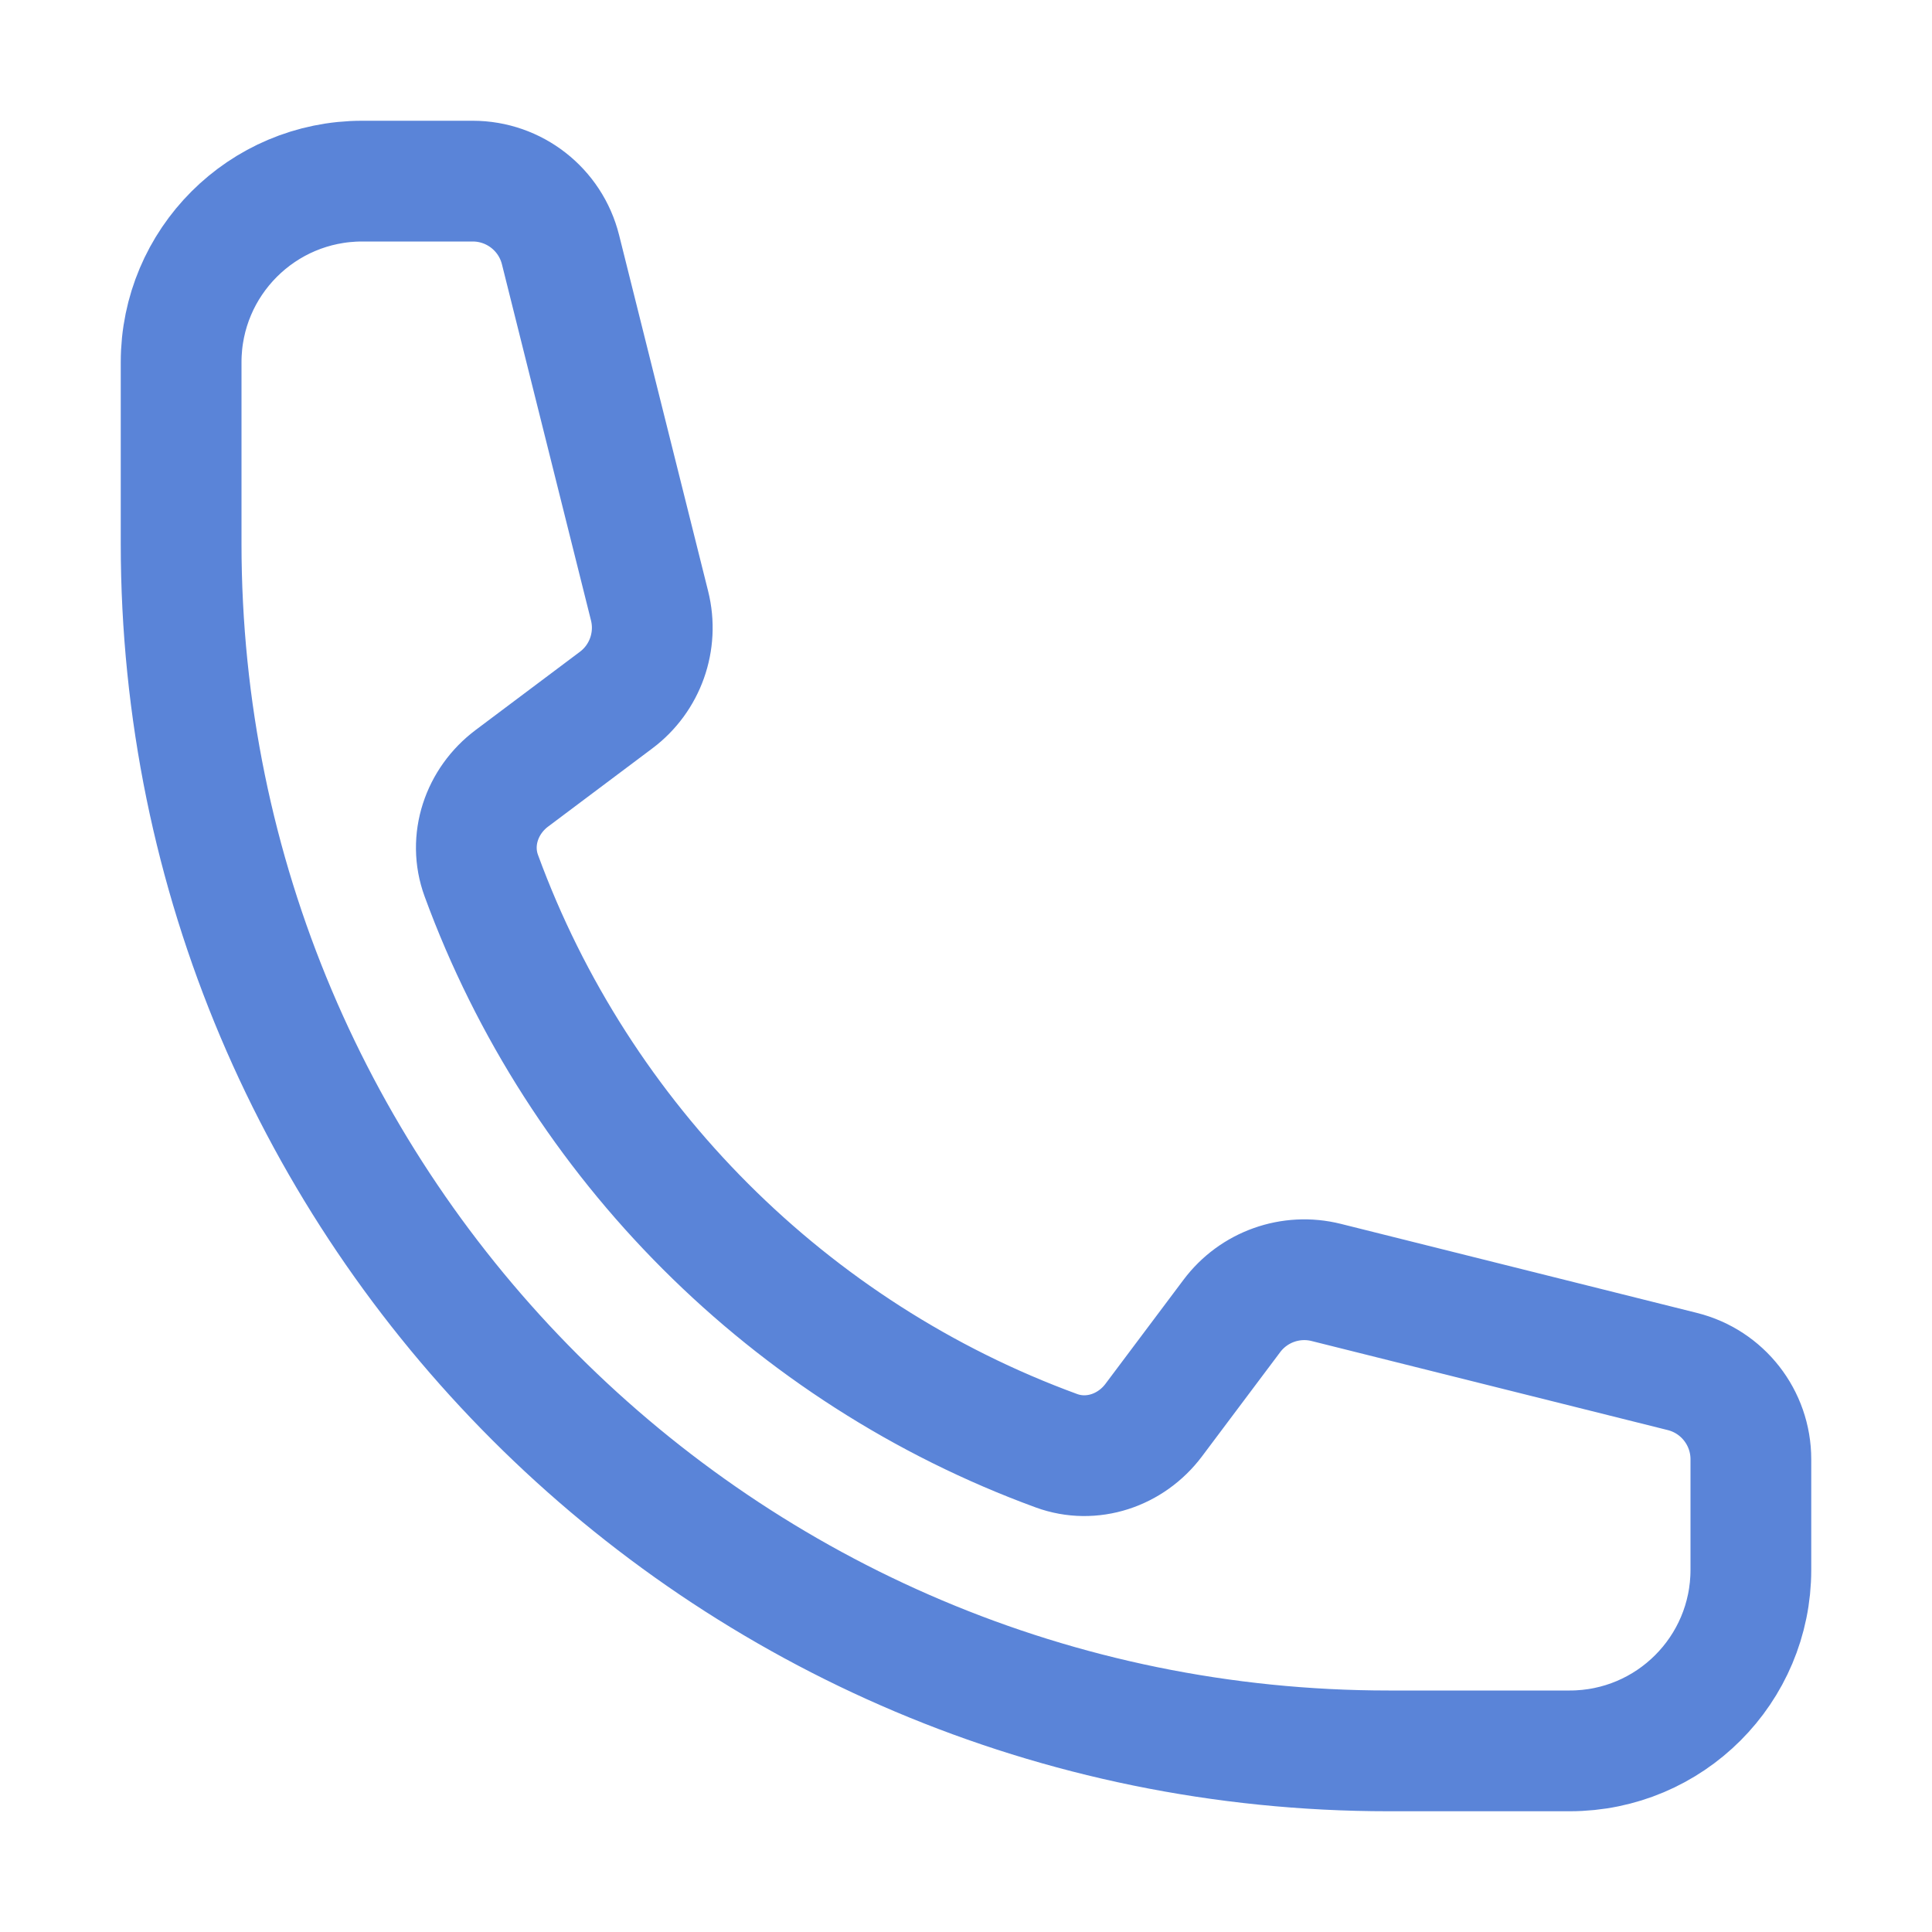
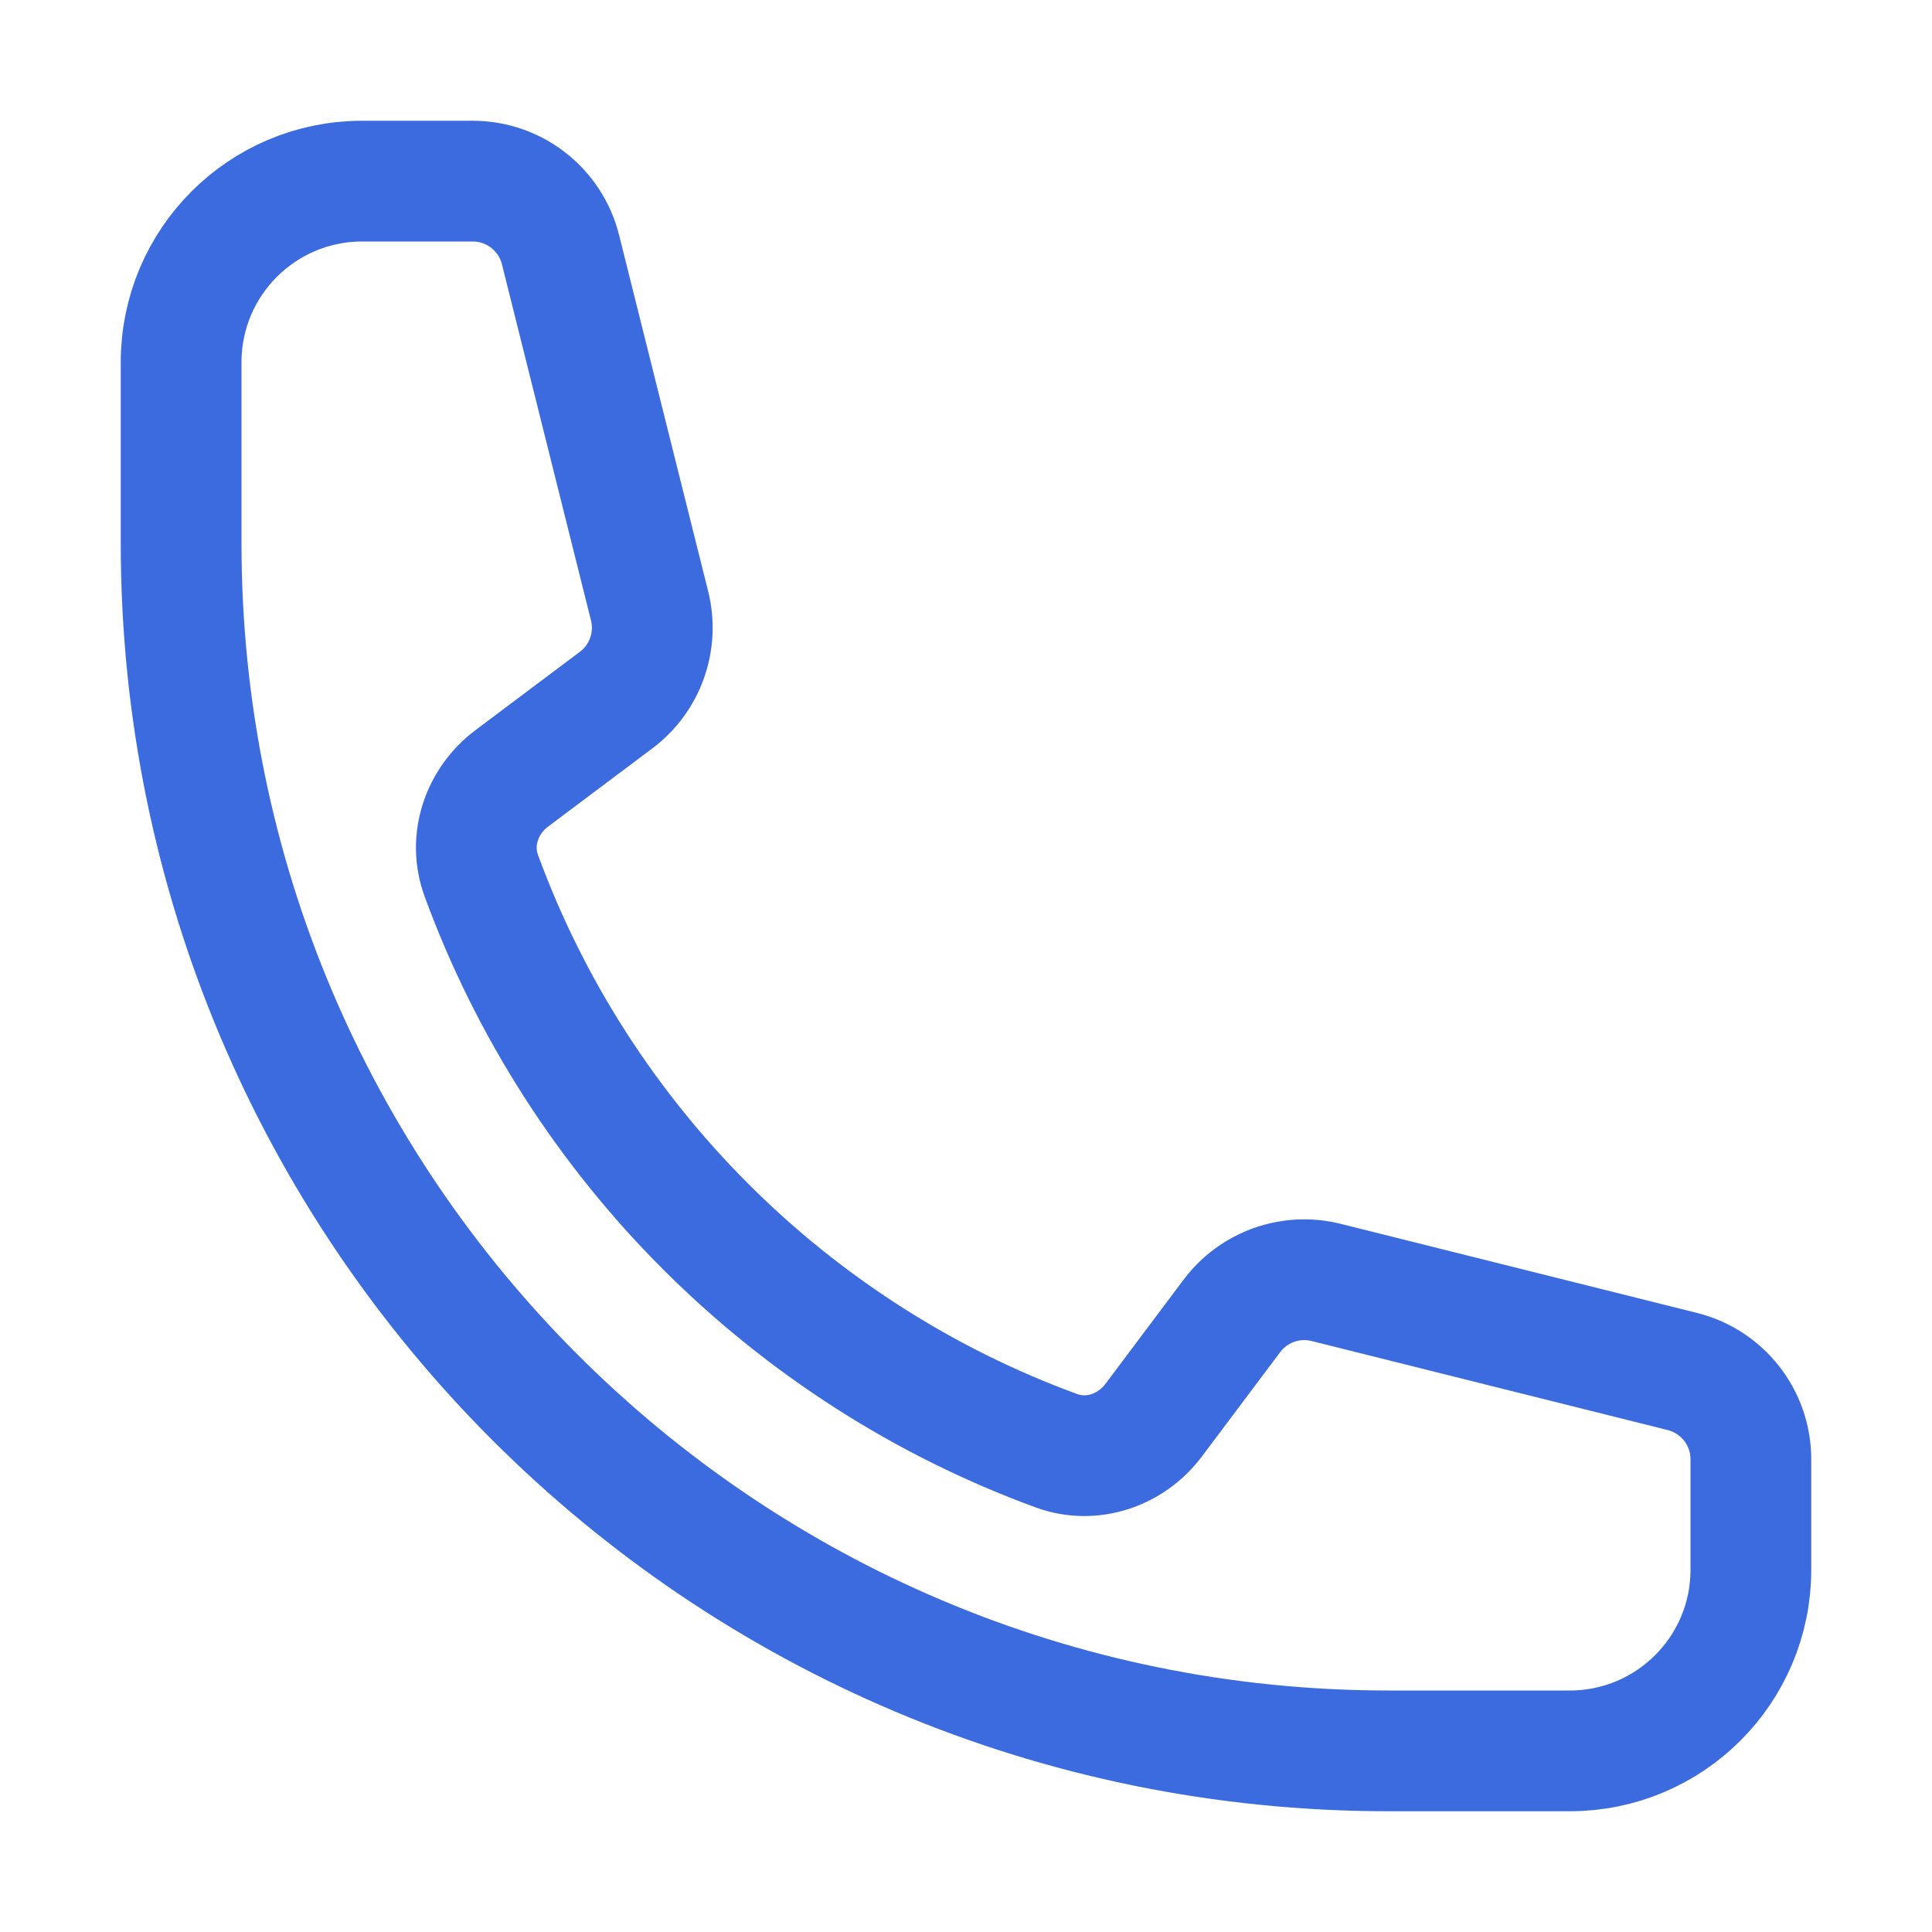
<svg xmlns="http://www.w3.org/2000/svg" width="24" height="24" viewBox="0 0 24 24" fill="none">
-   <path d="M2.25 6.75C2.25 15.034 8.966 21.75 17.25 21.75H19.5C20.743 21.75 21.75 20.743 21.75 19.5V18.128C21.75 17.612 21.399 17.162 20.898 17.037L16.475 15.931C16.035 15.821 15.573 15.986 15.302 16.348L14.332 17.641C14.05 18.017 13.563 18.183 13.122 18.021C9.815 16.81 7.19 14.185 5.979 10.878C5.817 10.437 5.983 9.95 6.359 9.668L7.652 8.698C8.015 8.427 8.179 7.964 8.069 7.525L6.963 3.102C6.838 2.601 6.388 2.25 5.872 2.25H4.5C3.257 2.25 2.25 3.257 2.25 4.5V6.75Z" stroke="#5A84D8" stroke-width="1.5" stroke-linecap="round" stroke-linejoin="round" />
+   <path d="M2.25 6.75C2.25 15.034 8.966 21.75 17.25 21.75H19.5C20.743 21.75 21.75 20.743 21.75 19.5V18.128C21.75 17.612 21.399 17.162 20.898 17.037L16.475 15.931C16.035 15.821 15.573 15.986 15.302 16.348L14.332 17.641C14.05 18.017 13.563 18.183 13.122 18.021C9.815 16.81 7.19 14.185 5.979 10.878C5.817 10.437 5.983 9.95 6.359 9.668L7.652 8.698C8.015 8.427 8.179 7.964 8.069 7.525L6.963 3.102C6.838 2.601 6.388 2.25 5.872 2.25H4.5C3.257 2.25 2.25 3.257 2.25 4.5V6.75Z" stroke="#3B6BDE" stroke-width="1.5" stroke-linecap="round" stroke-linejoin="round" />
</svg>
